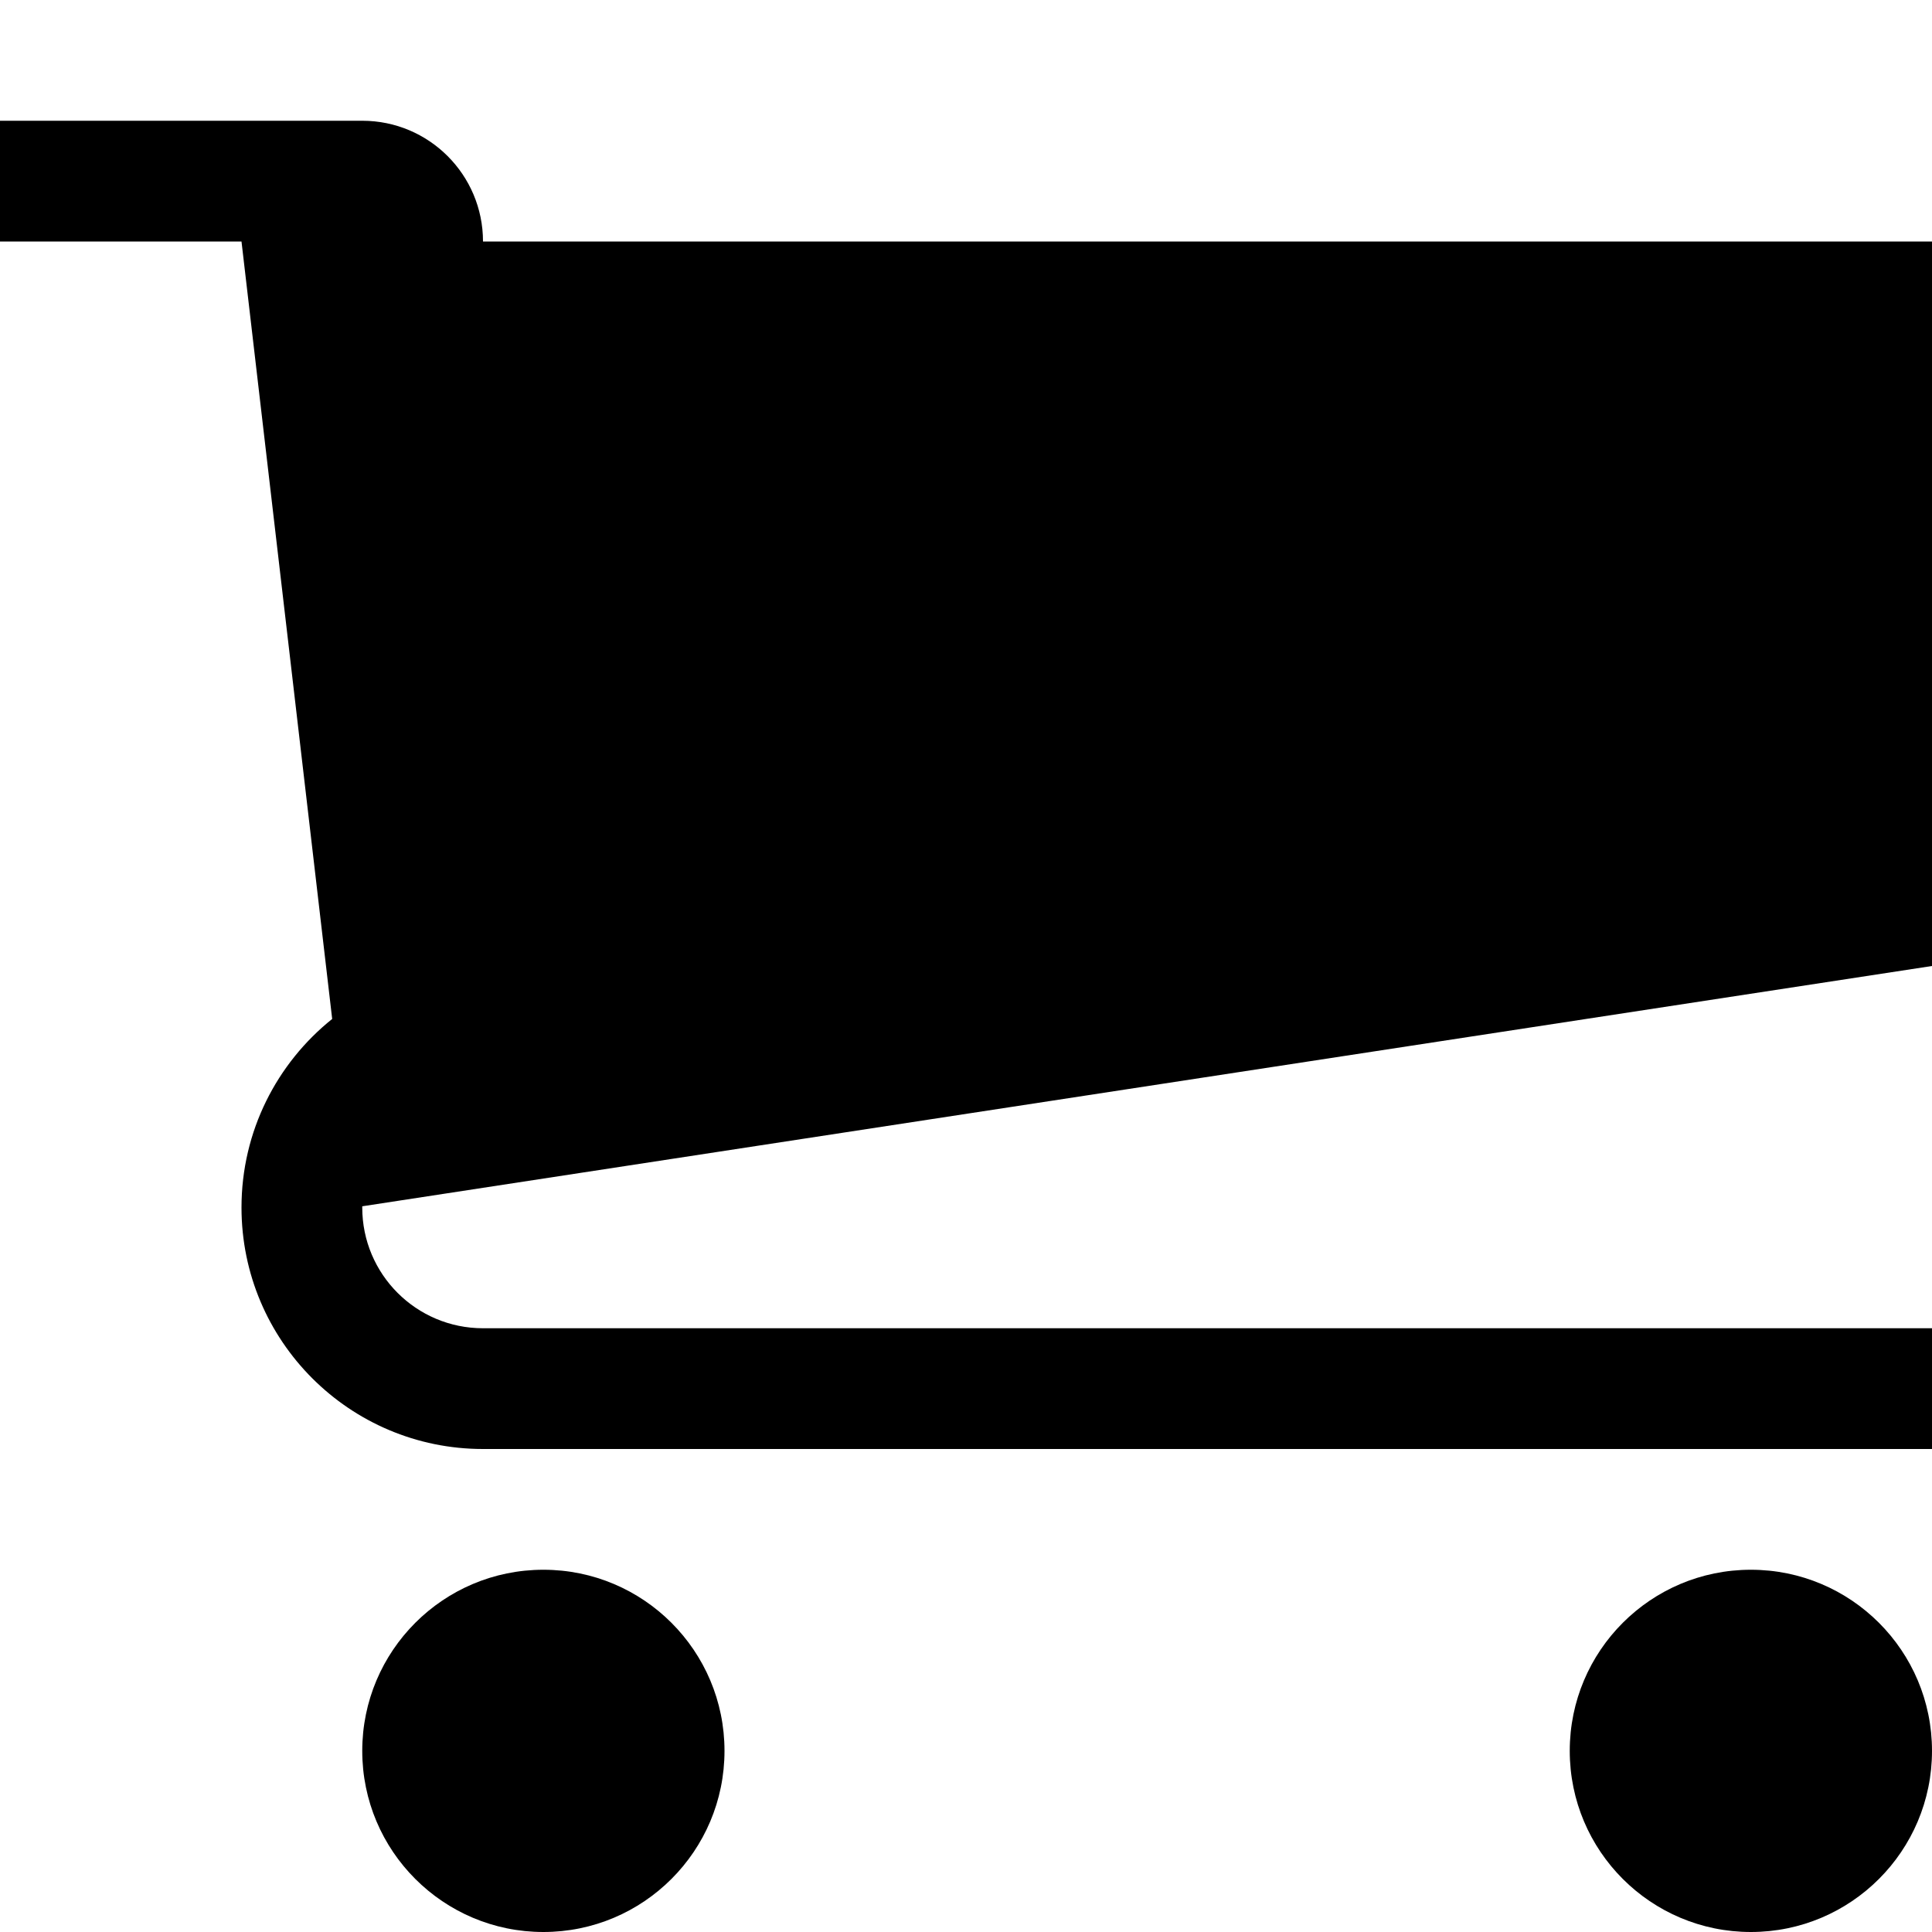
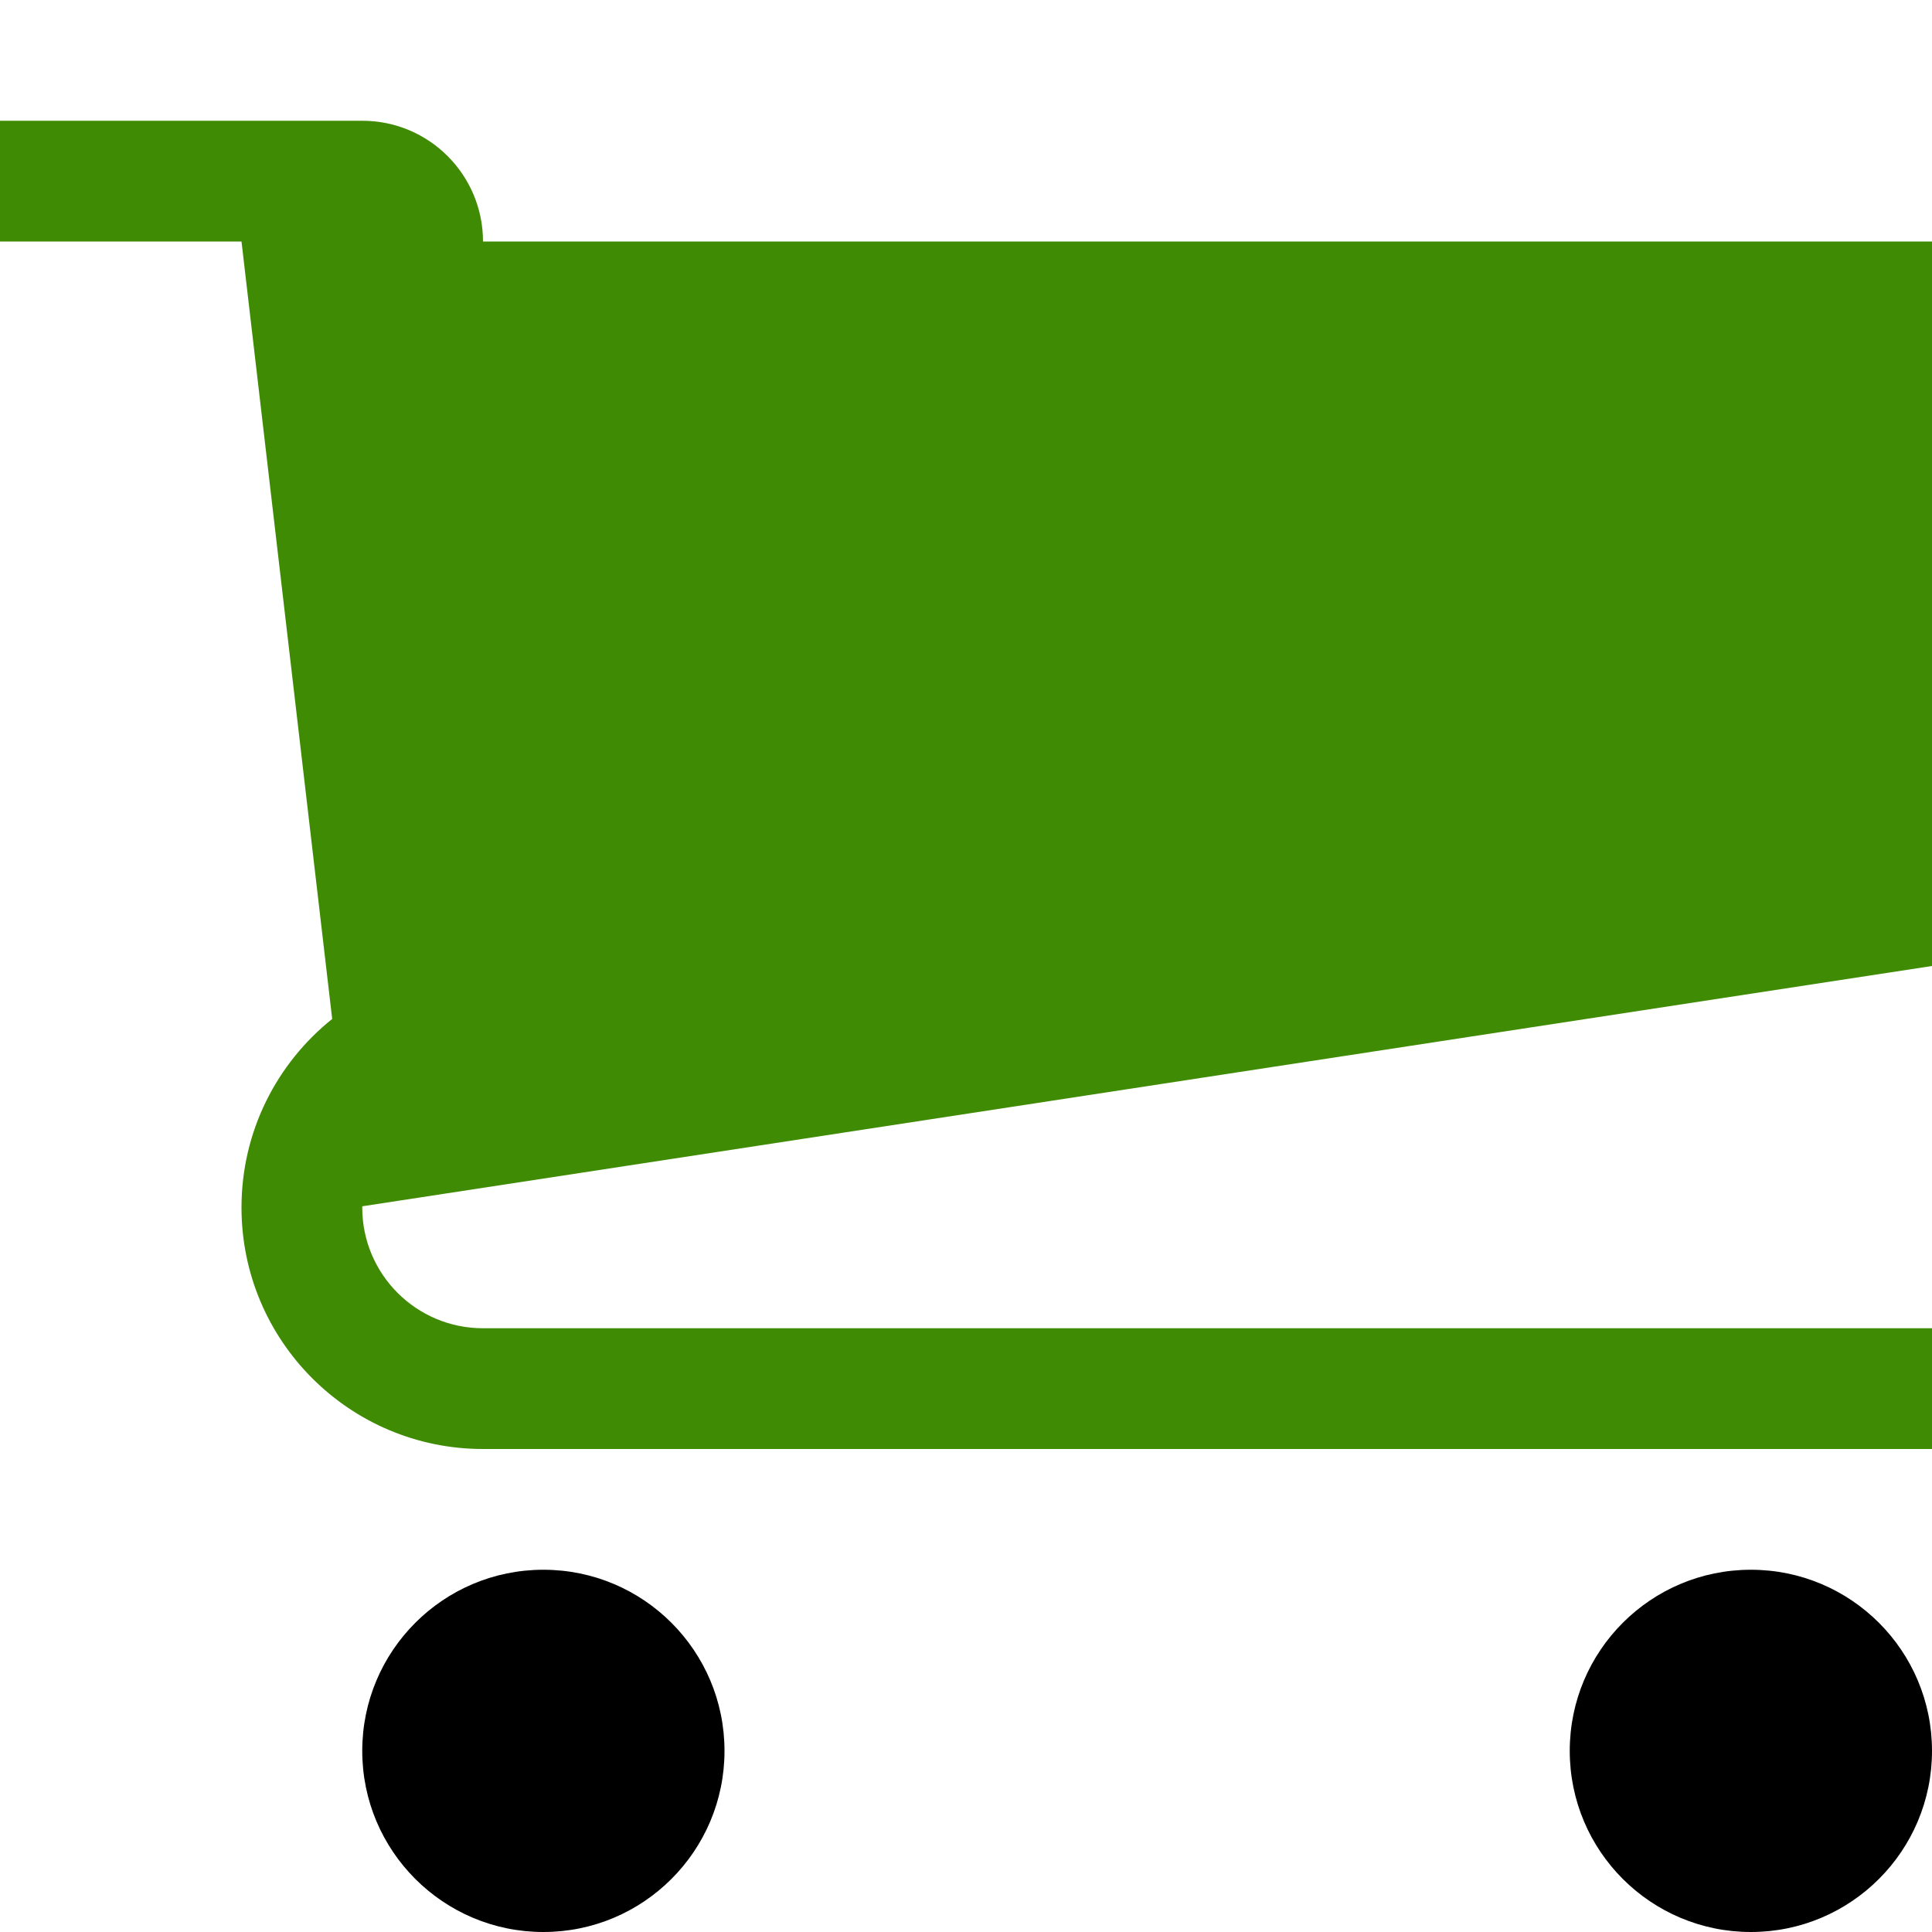
<svg xmlns="http://www.w3.org/2000/svg" version="1.1" width="32" height="32" viewBox="0 0 32 32">
  <path d="M12 29c0 1.657-1.343 3-3 3s-3-1.343-3-3c0-1.657 1.343-3 3-3s3 1.343 3 3z" />
  <path d="M32 29c0 1.657-1.343 3-3 3s-3-1.343-3-3c0-1.657 1.343-3 3-3s3 1.343 3 3z" />
-   <path d="M32 16v-12h-24c0-1.105-0.895-2-2-2h-6v2h4l1.502 12.877c-0.915 0.733-1.502 1.859-1.502 3.123 0 2.209 1.791 4 4 4h24v-2h-24c-1.105 0-2-0.895-2-2 0-0.007 0-0.014 0-0.020l26-3.98z" />
+   <path fill="#408b04" d="M32 16v-12h-24c0-1.105-0.895-2-2-2h-6v2h4l1.502 12.877c-0.915 0.733-1.502 1.859-1.502 3.123 0 2.209 1.791 4 4 4h24v-2h-24c-1.105 0-2-0.895-2-2 0-0.007 0-0.014 0-0.020l26-3.98z" />
</svg>
